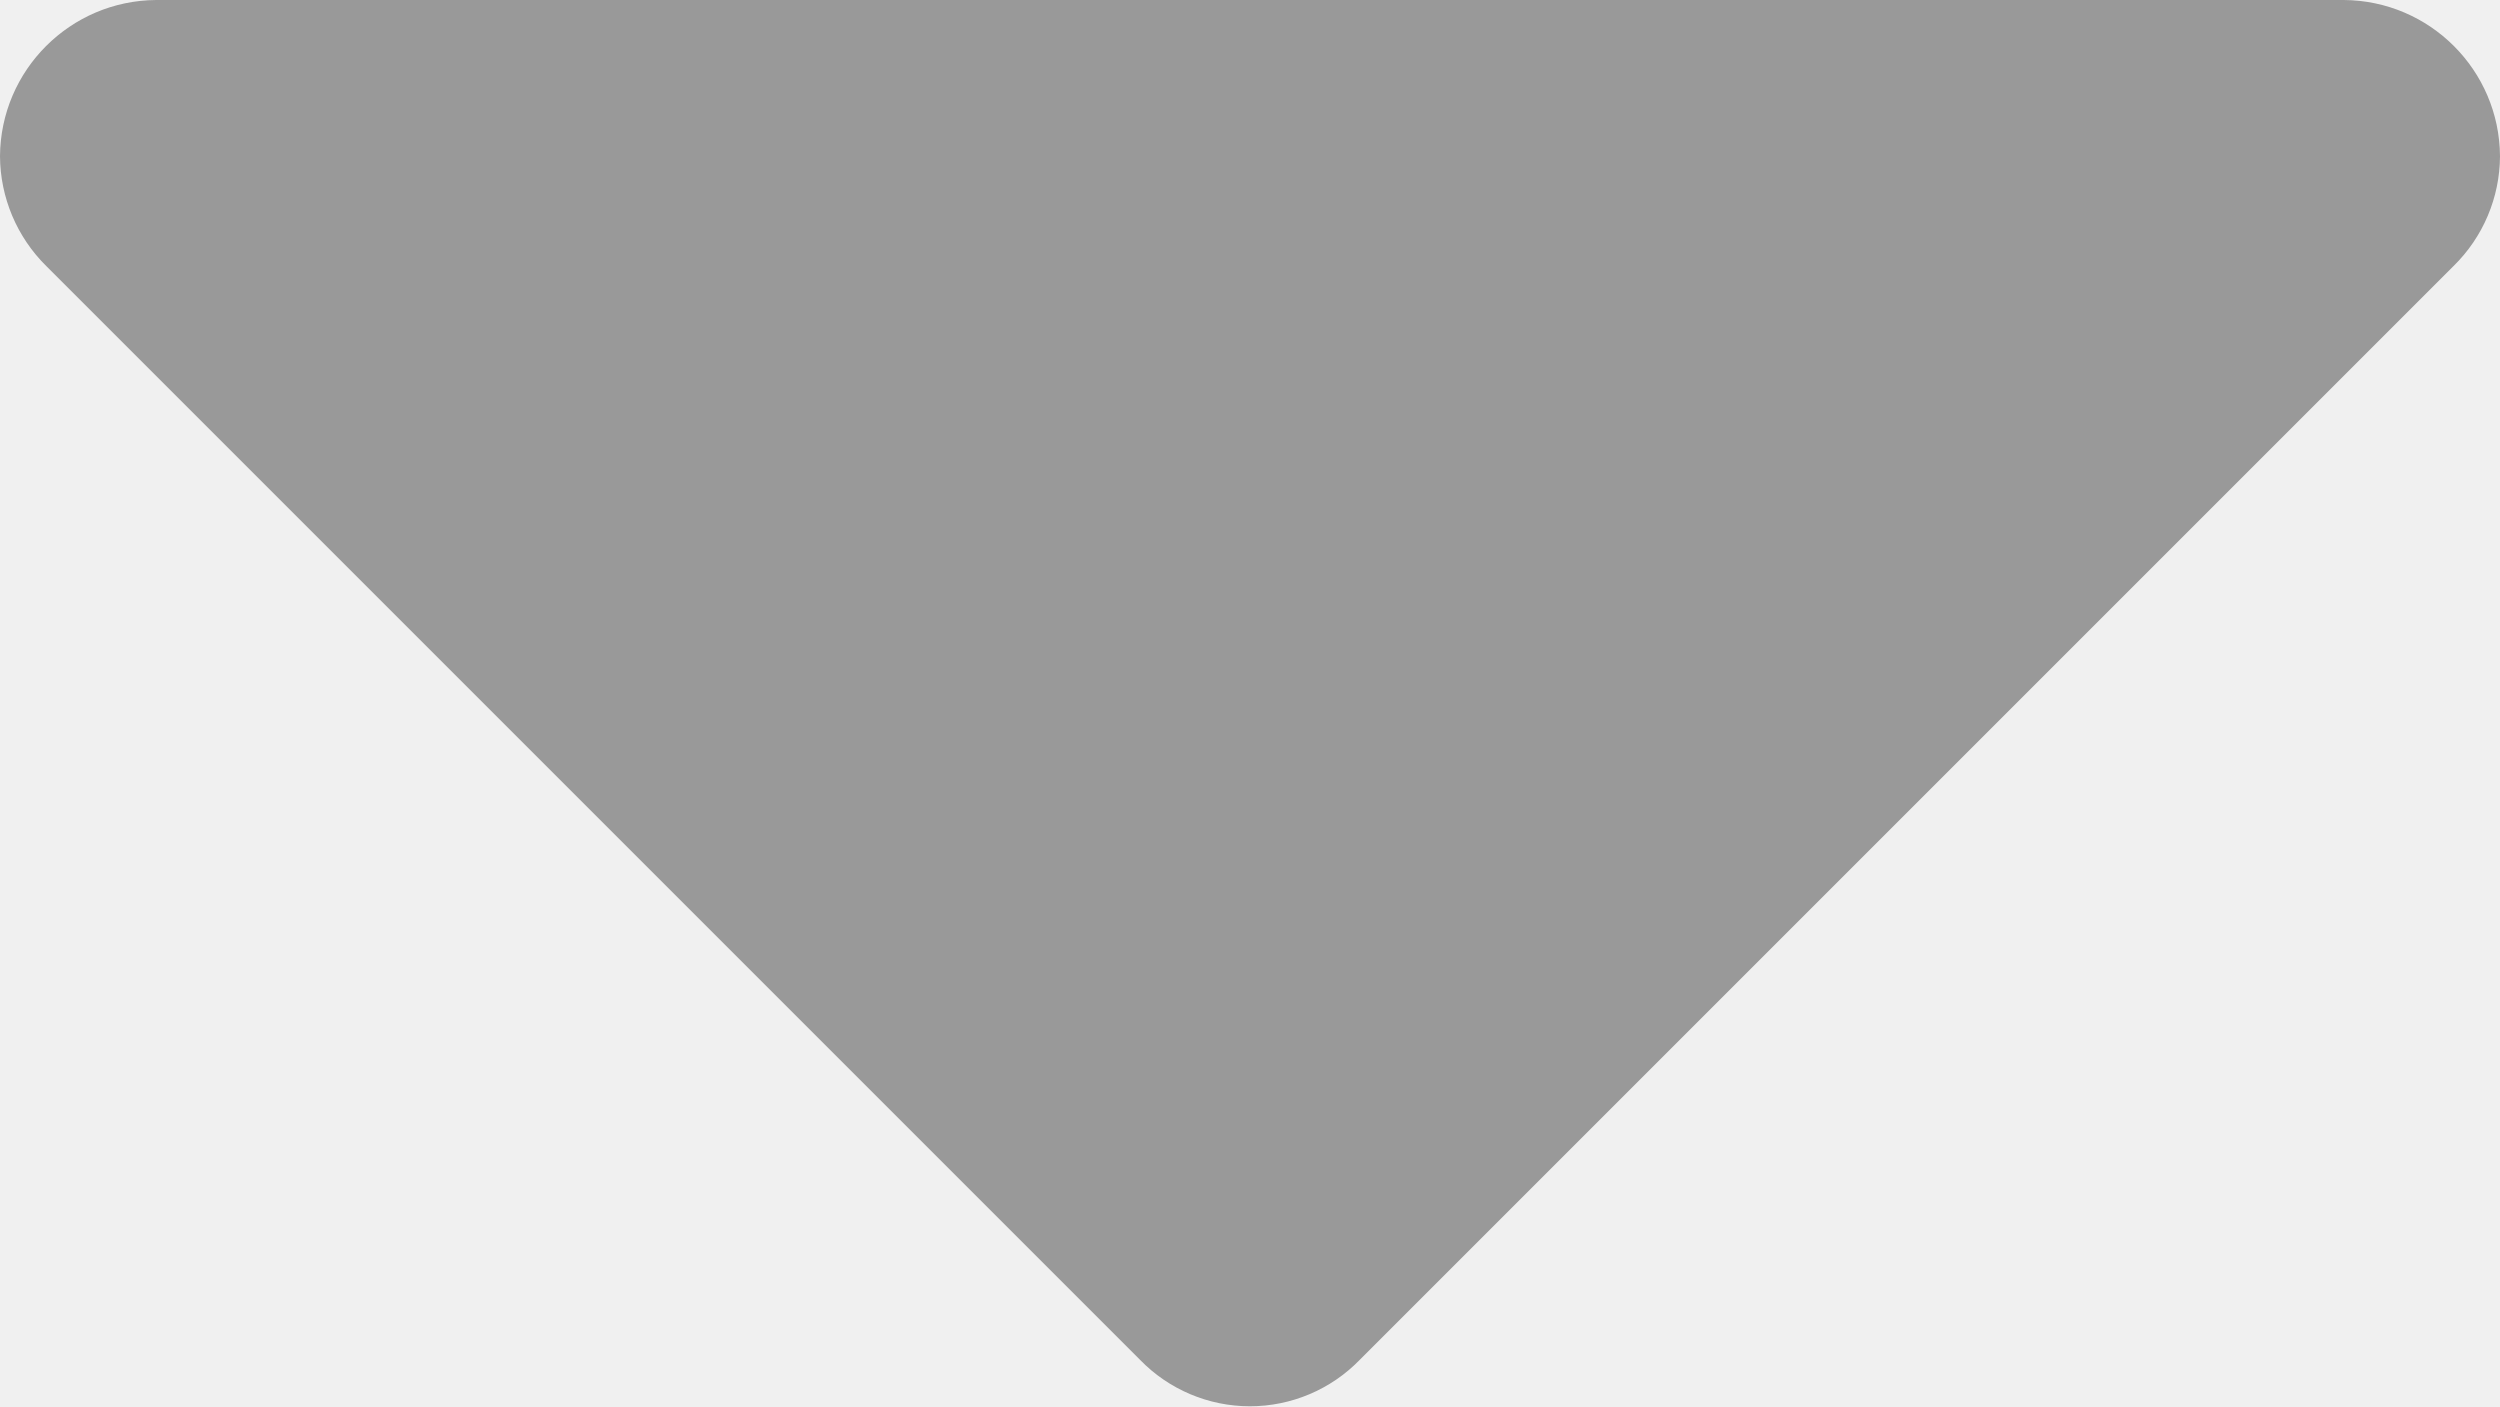
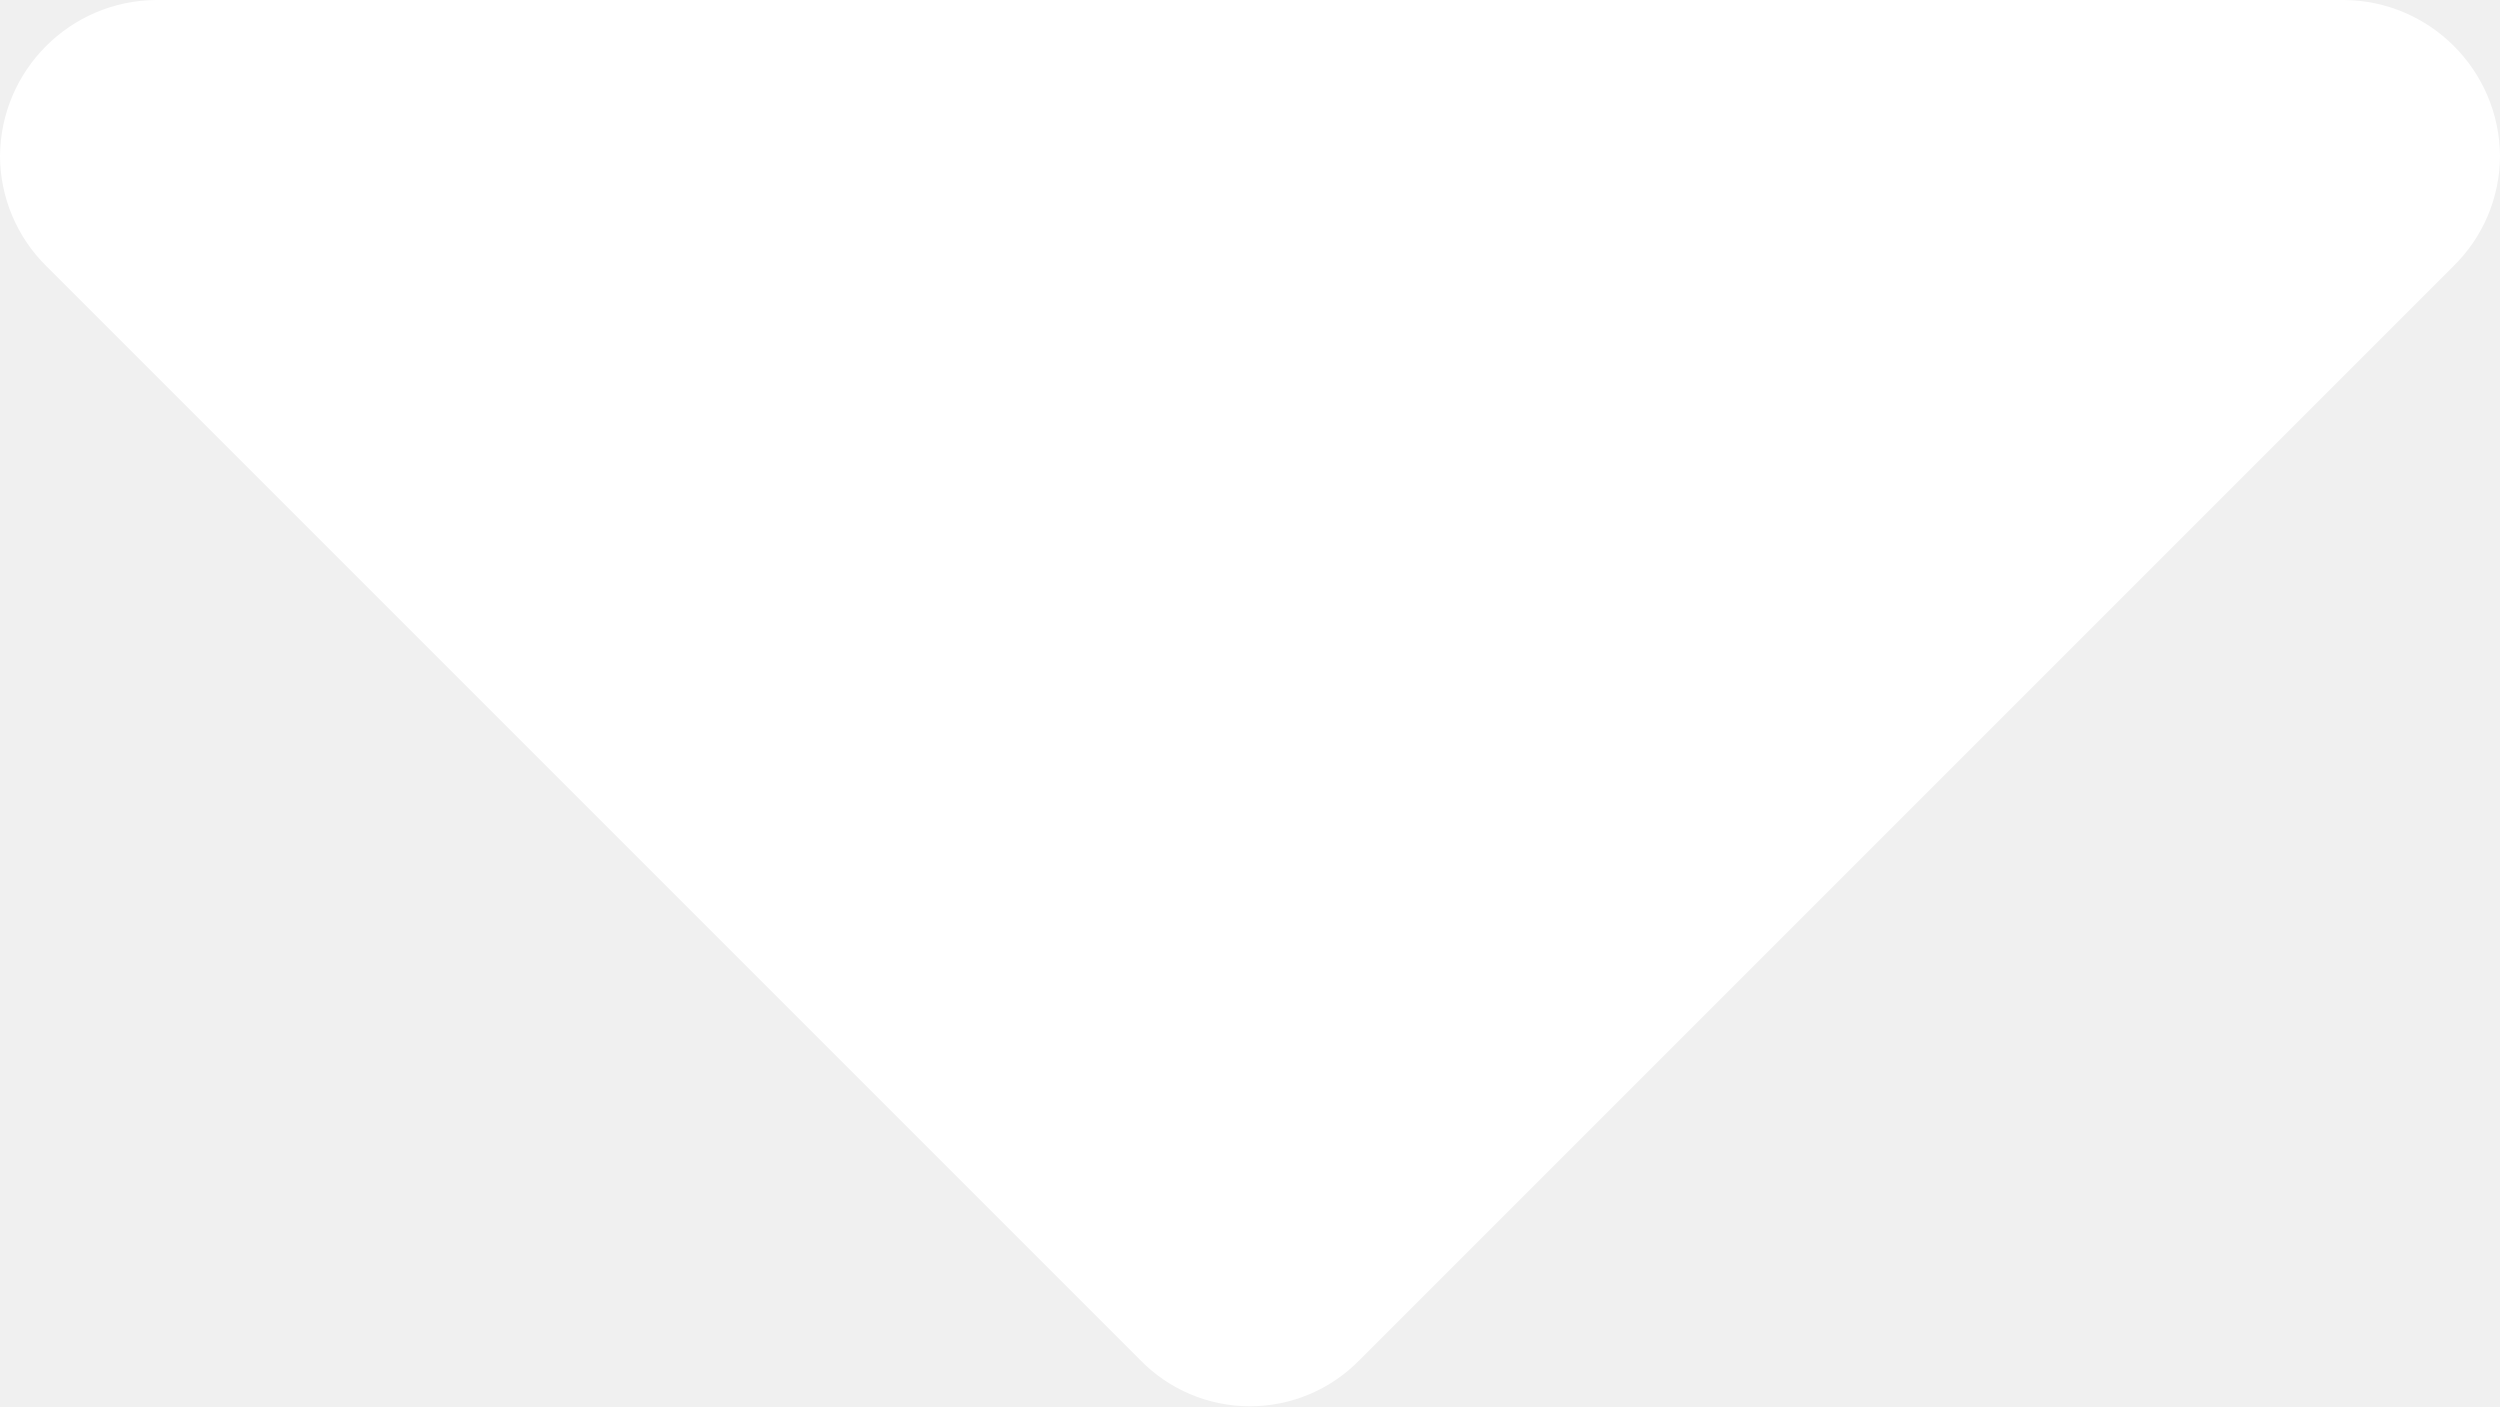
<svg xmlns="http://www.w3.org/2000/svg" width="12" height="6.75" viewBox="0 0 12 6.75">
  <defs>
-     <style>.a{fill:#999;}</style>
+     <style>.a{fill:#fff;}</style>
  </defs>
  <path class="a" d="M12,10.75a.743.743,0,0,1-.223.527l-5.25,5.25a.735.735,0,0,1-1.055,0l-5.25-5.25A.747.747,0,0,1,0,10.75.755.755,0,0,1,.75,10h10.5a.755.755,0,0,1,.75.75Z" transform="translate(0 -10)" />
</svg>
